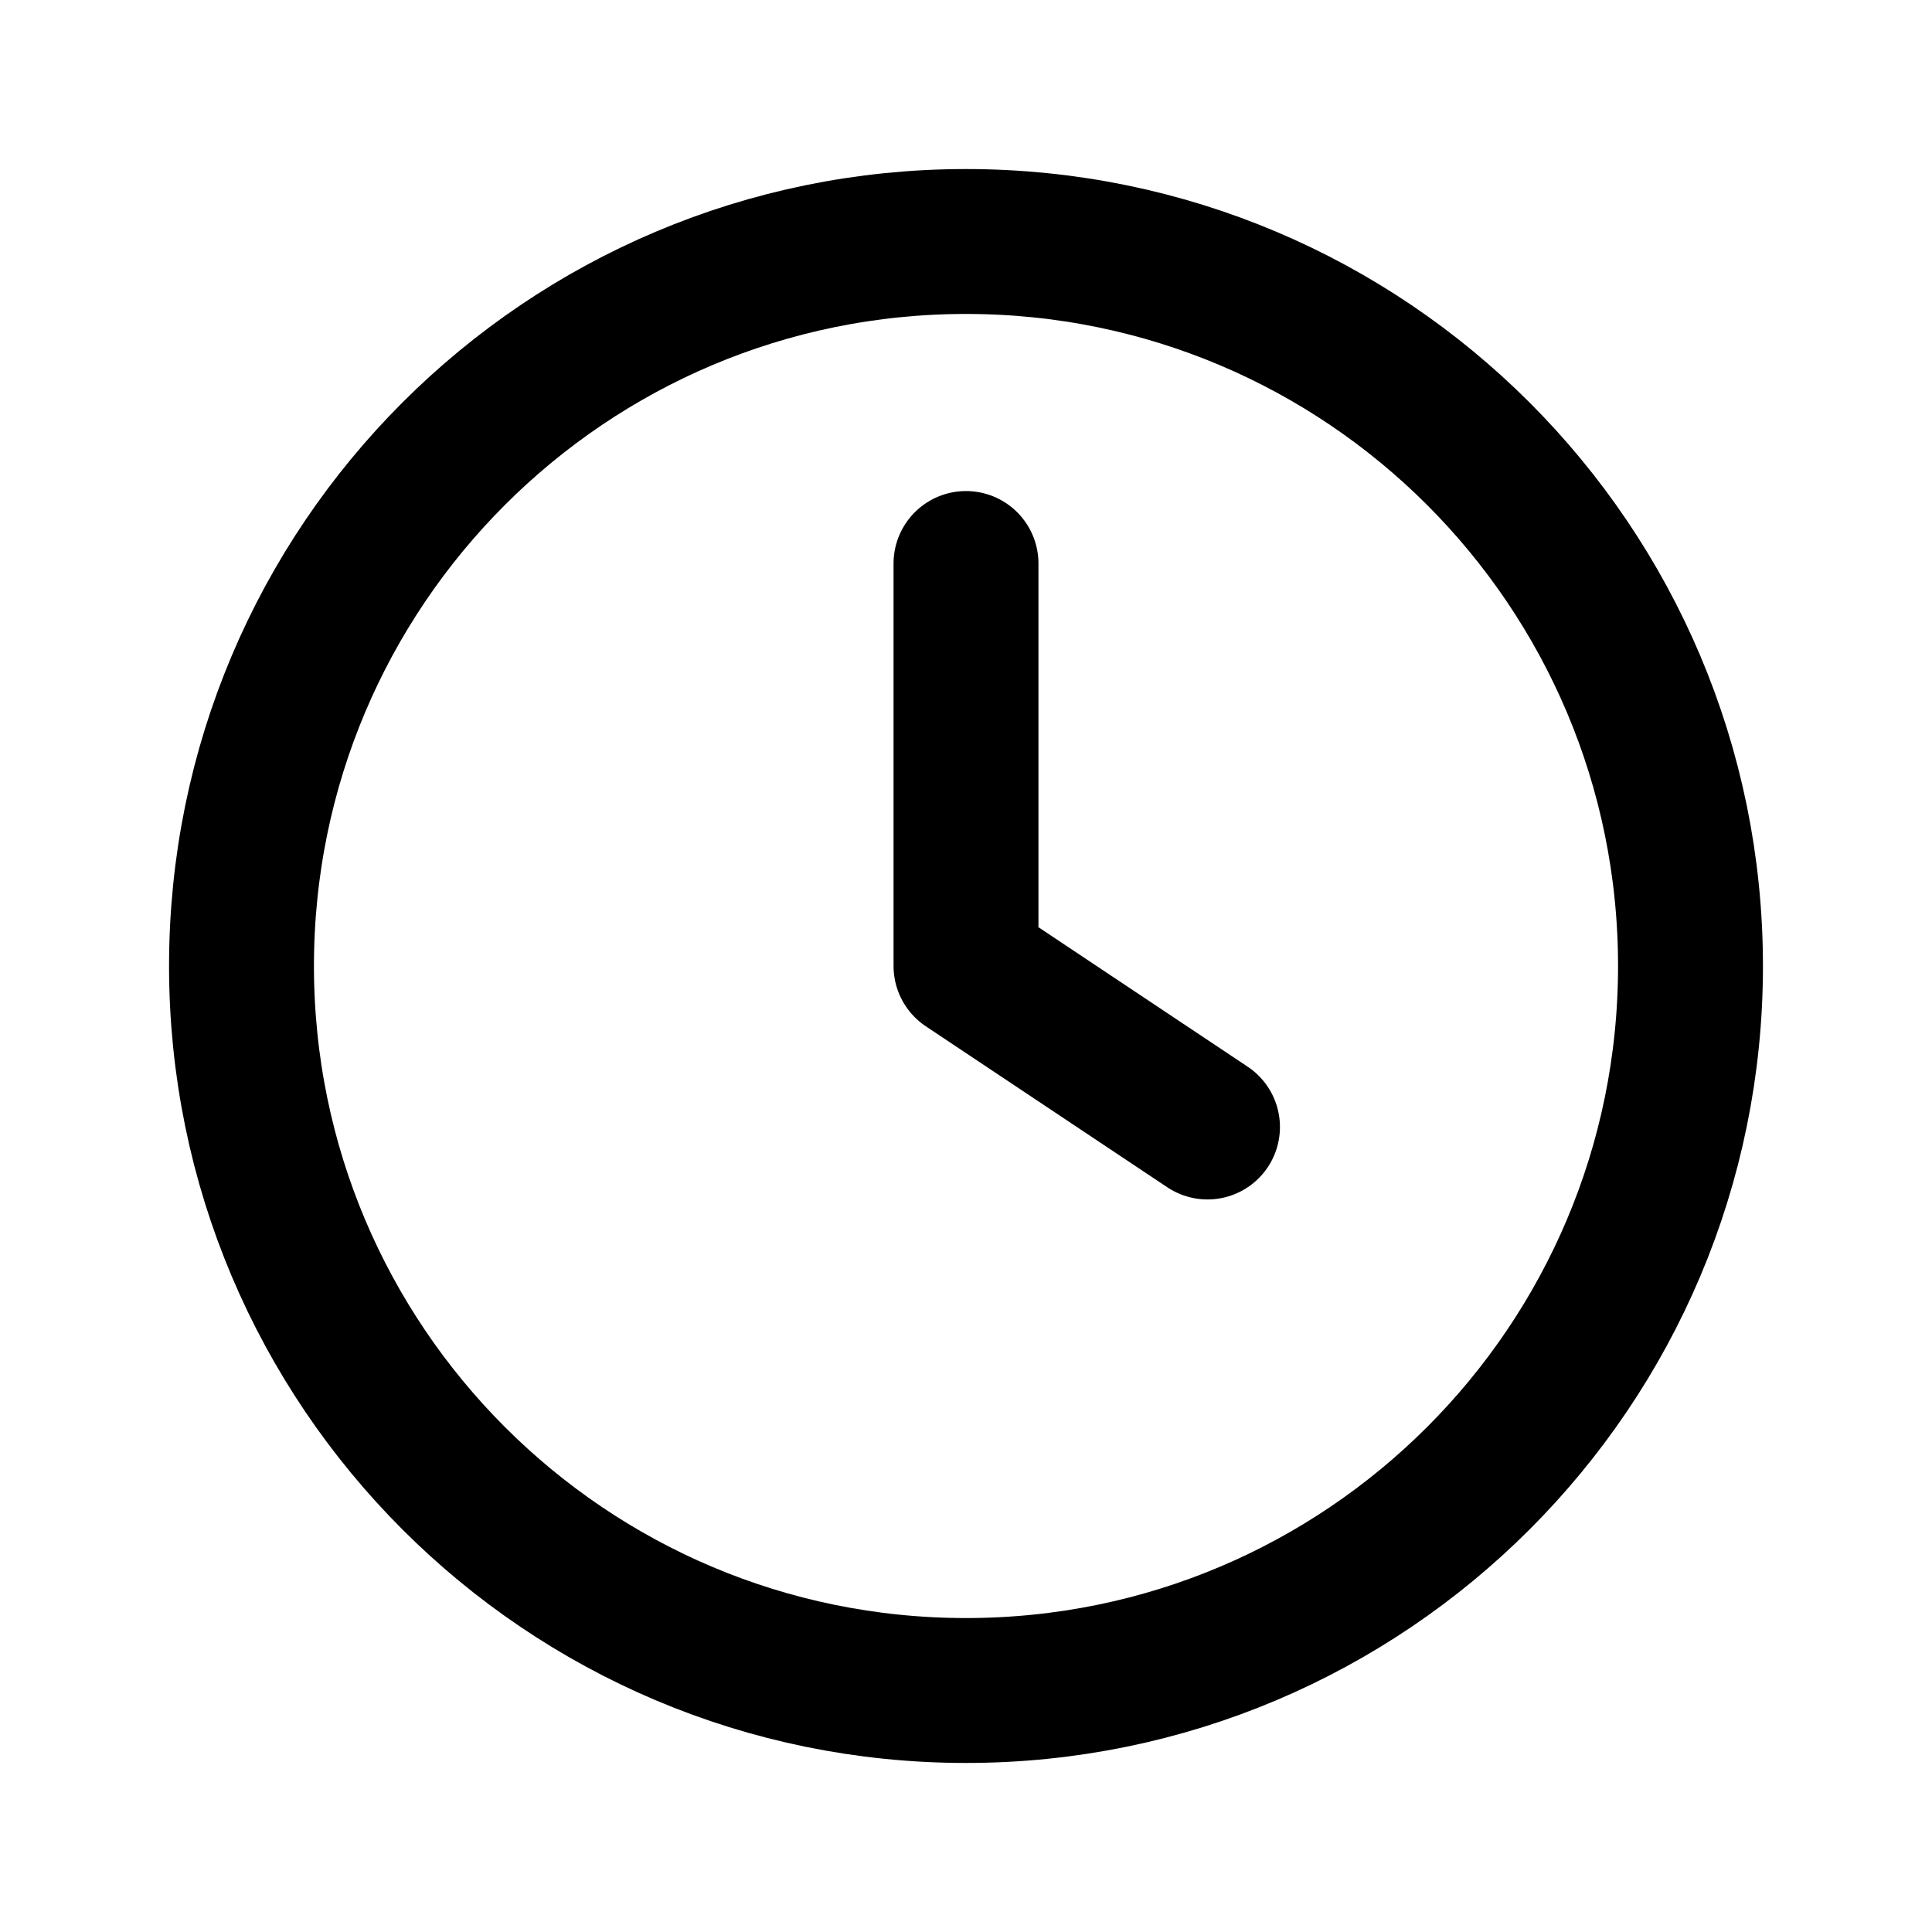
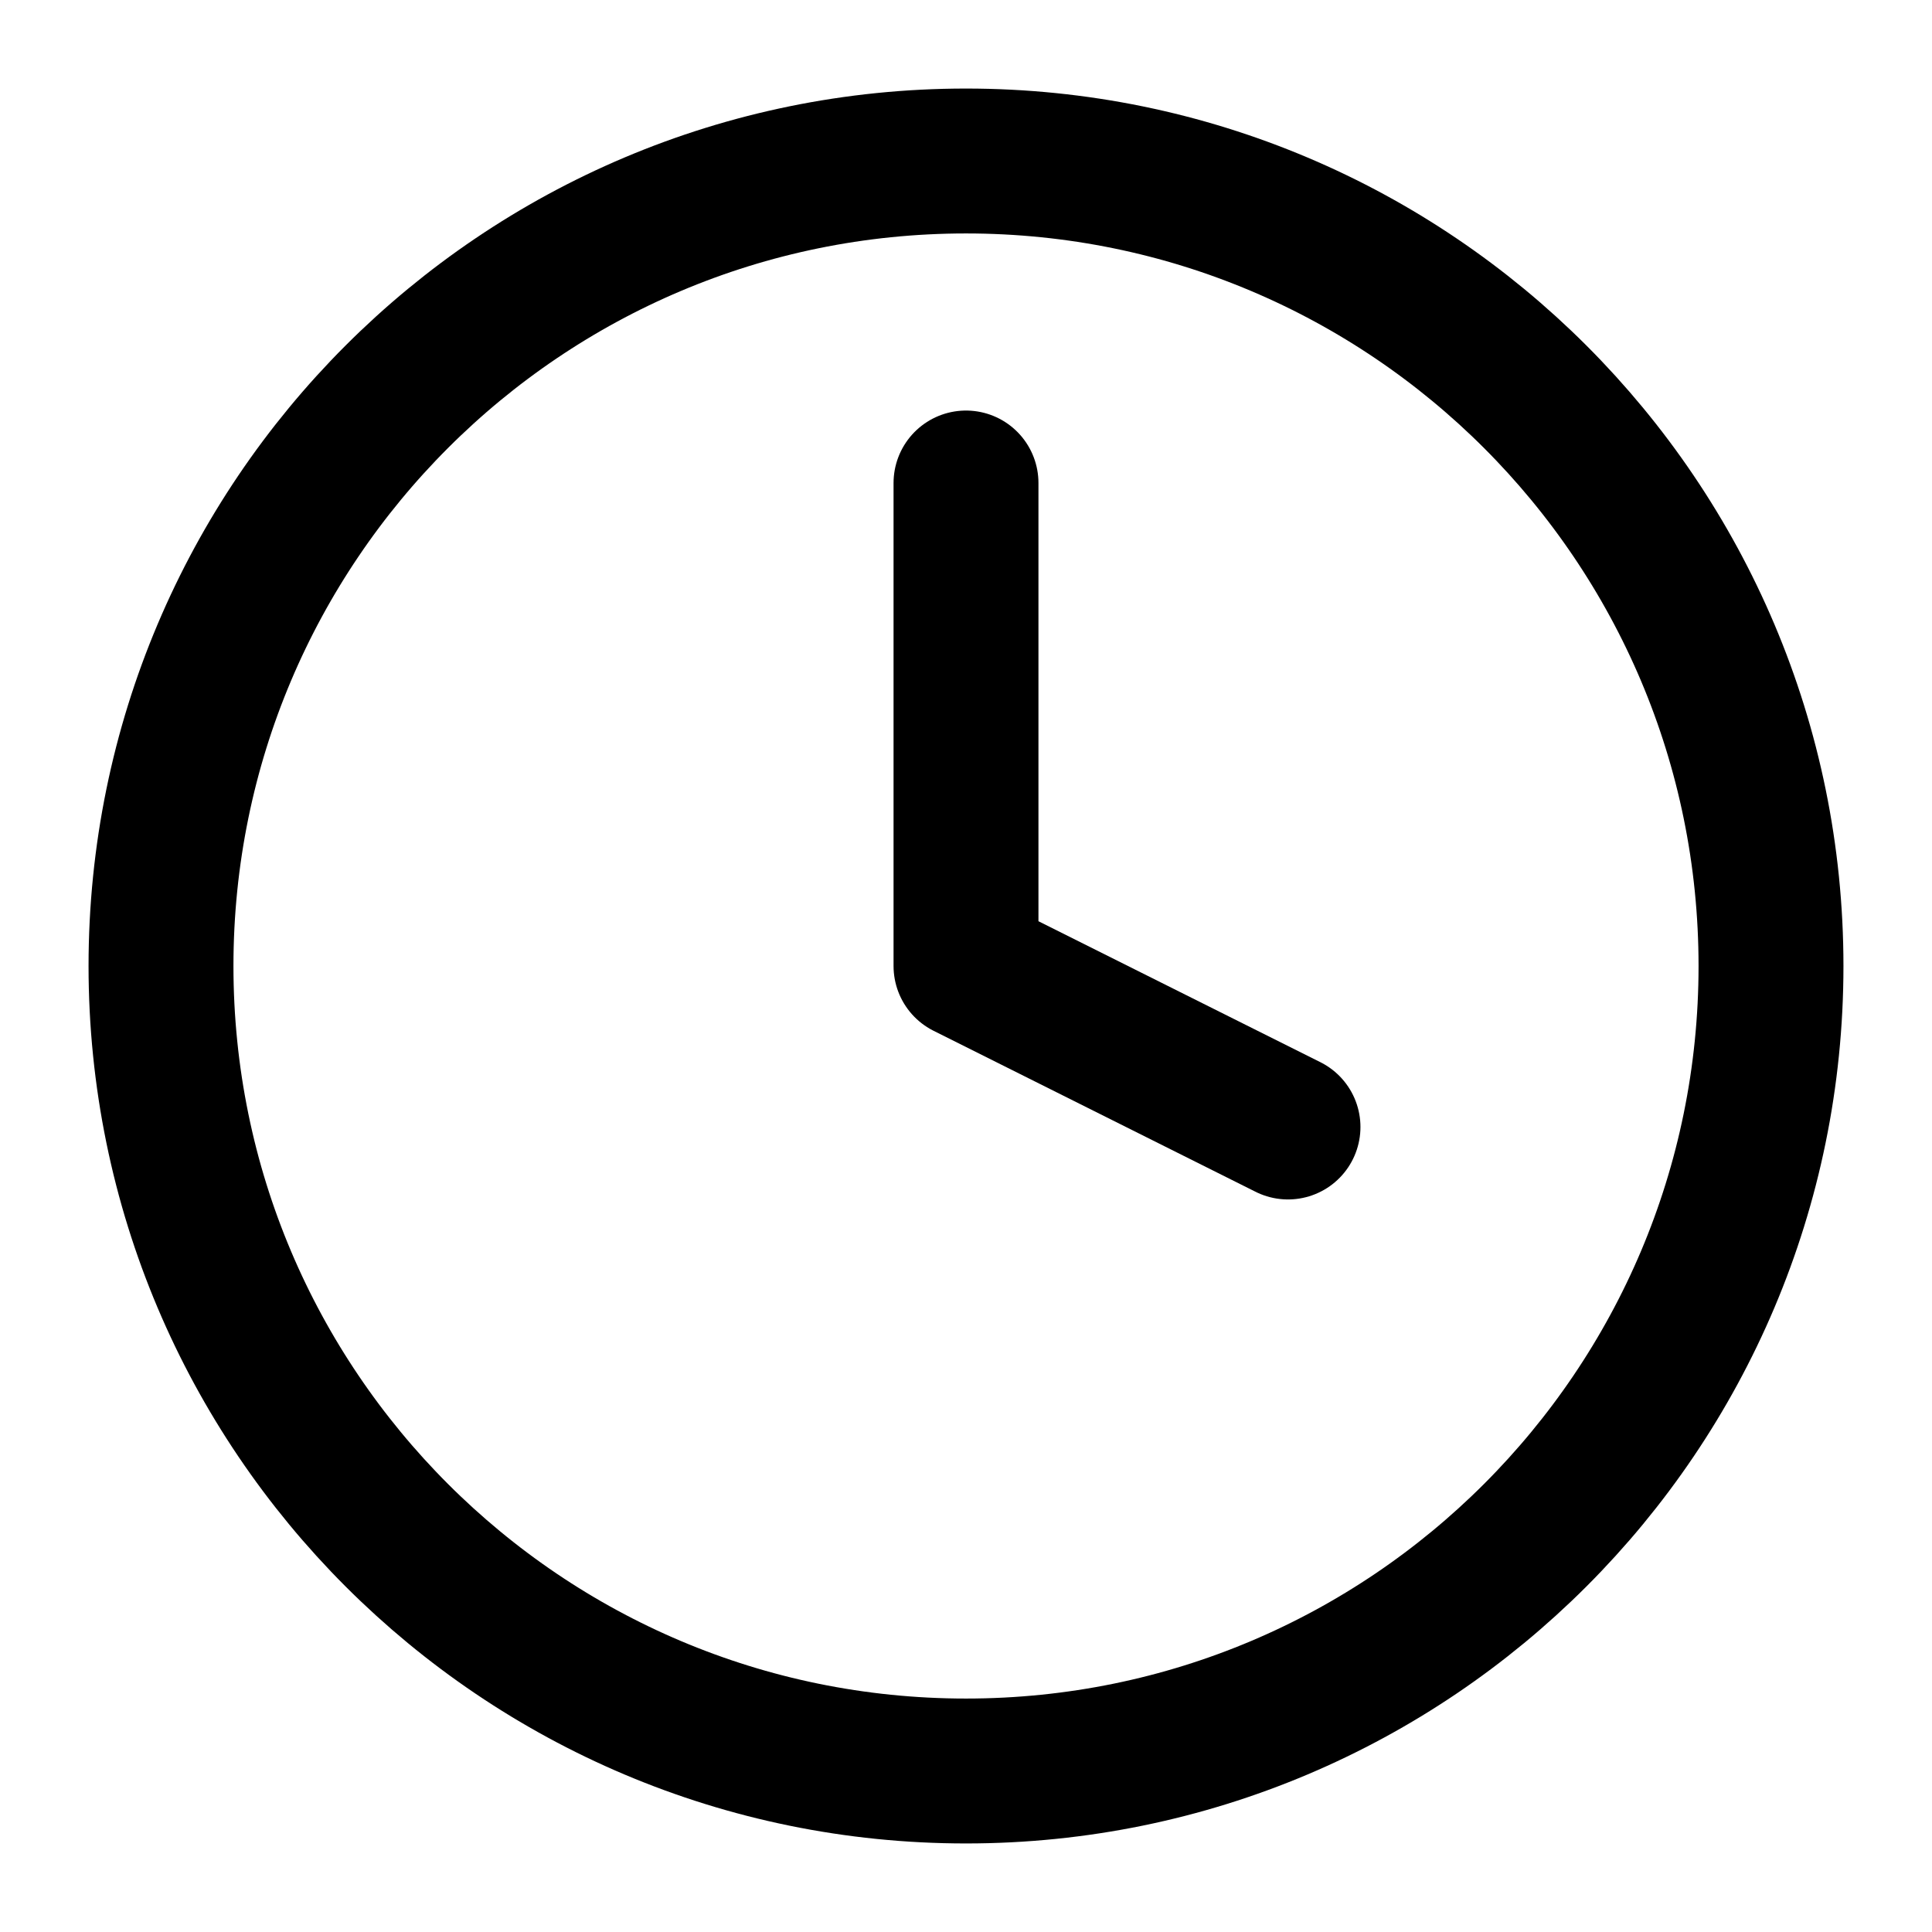
<svg xmlns="http://www.w3.org/2000/svg" width="24" height="24" viewBox="0 0 24 24" fill="none" stroke="currentColor" stroke-width="1.8" stroke-linecap="round" stroke-linejoin="round">
-   <circle cx="12" cy="12" r="9" />
-   <path d="M12 7v5l3 2" />
+   <circle cx="12" cy="12" r="10" />
+   <path d="M12 6v6l4 2" />
</svg>
